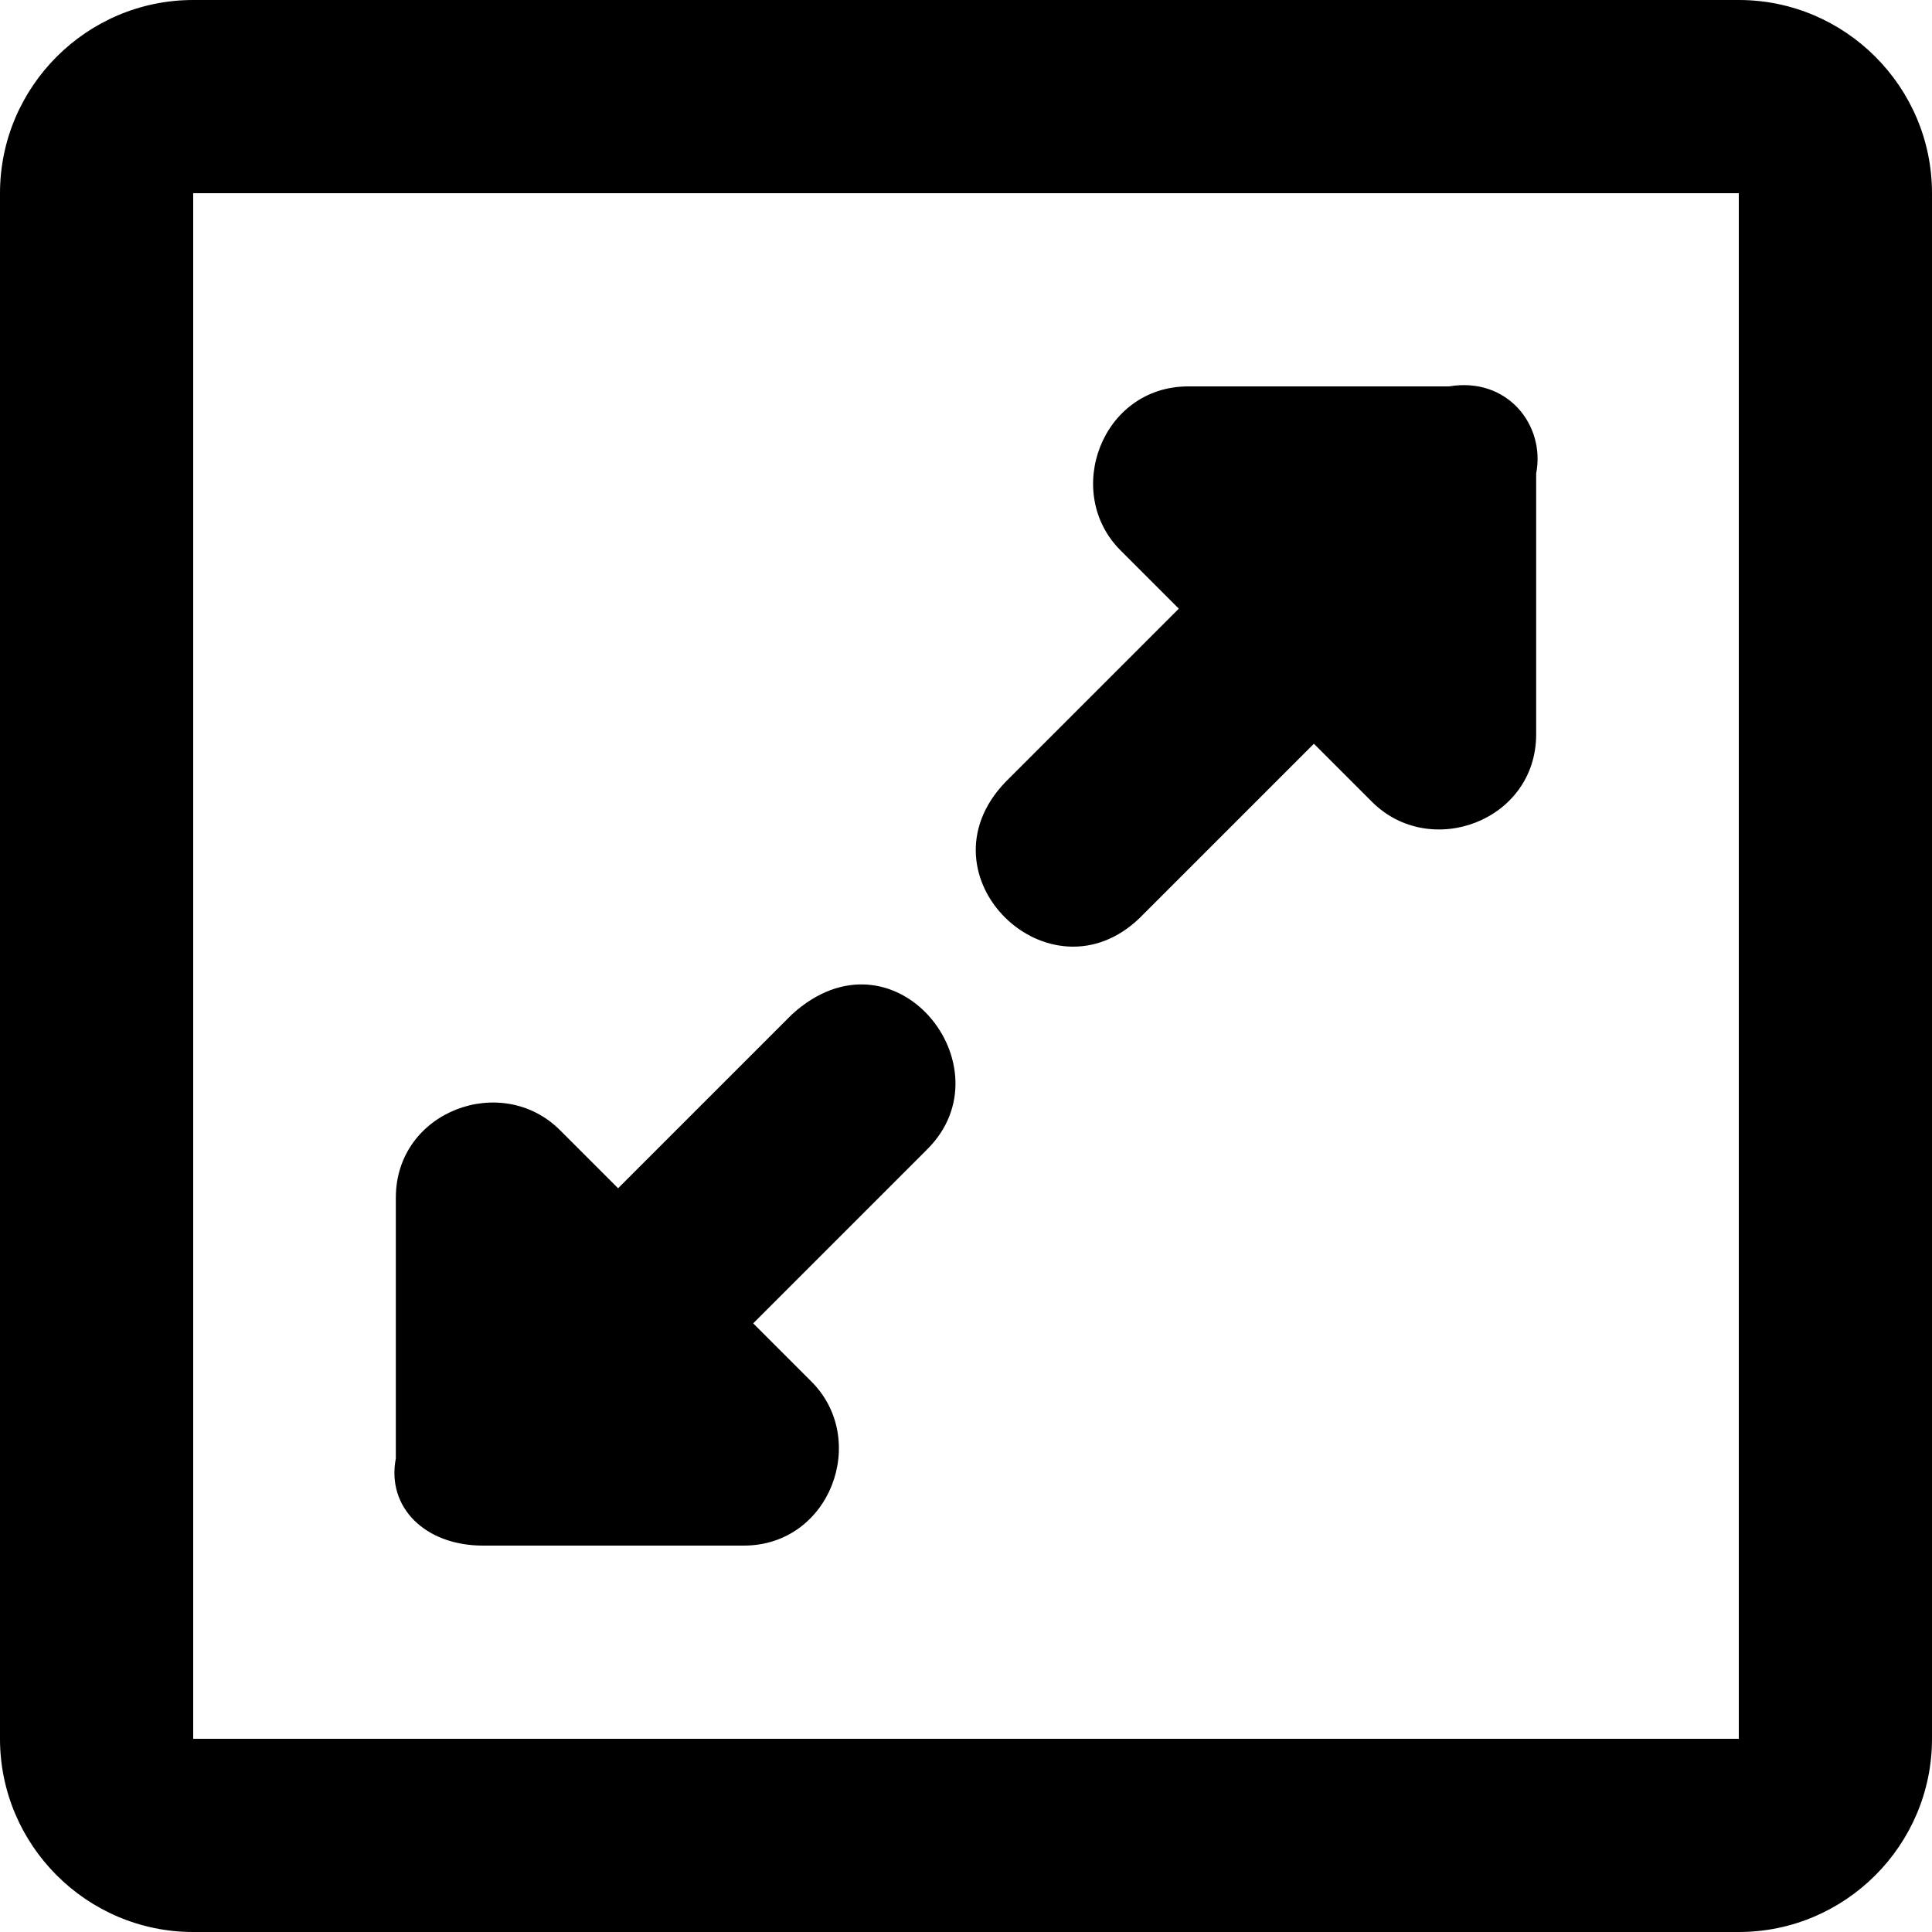
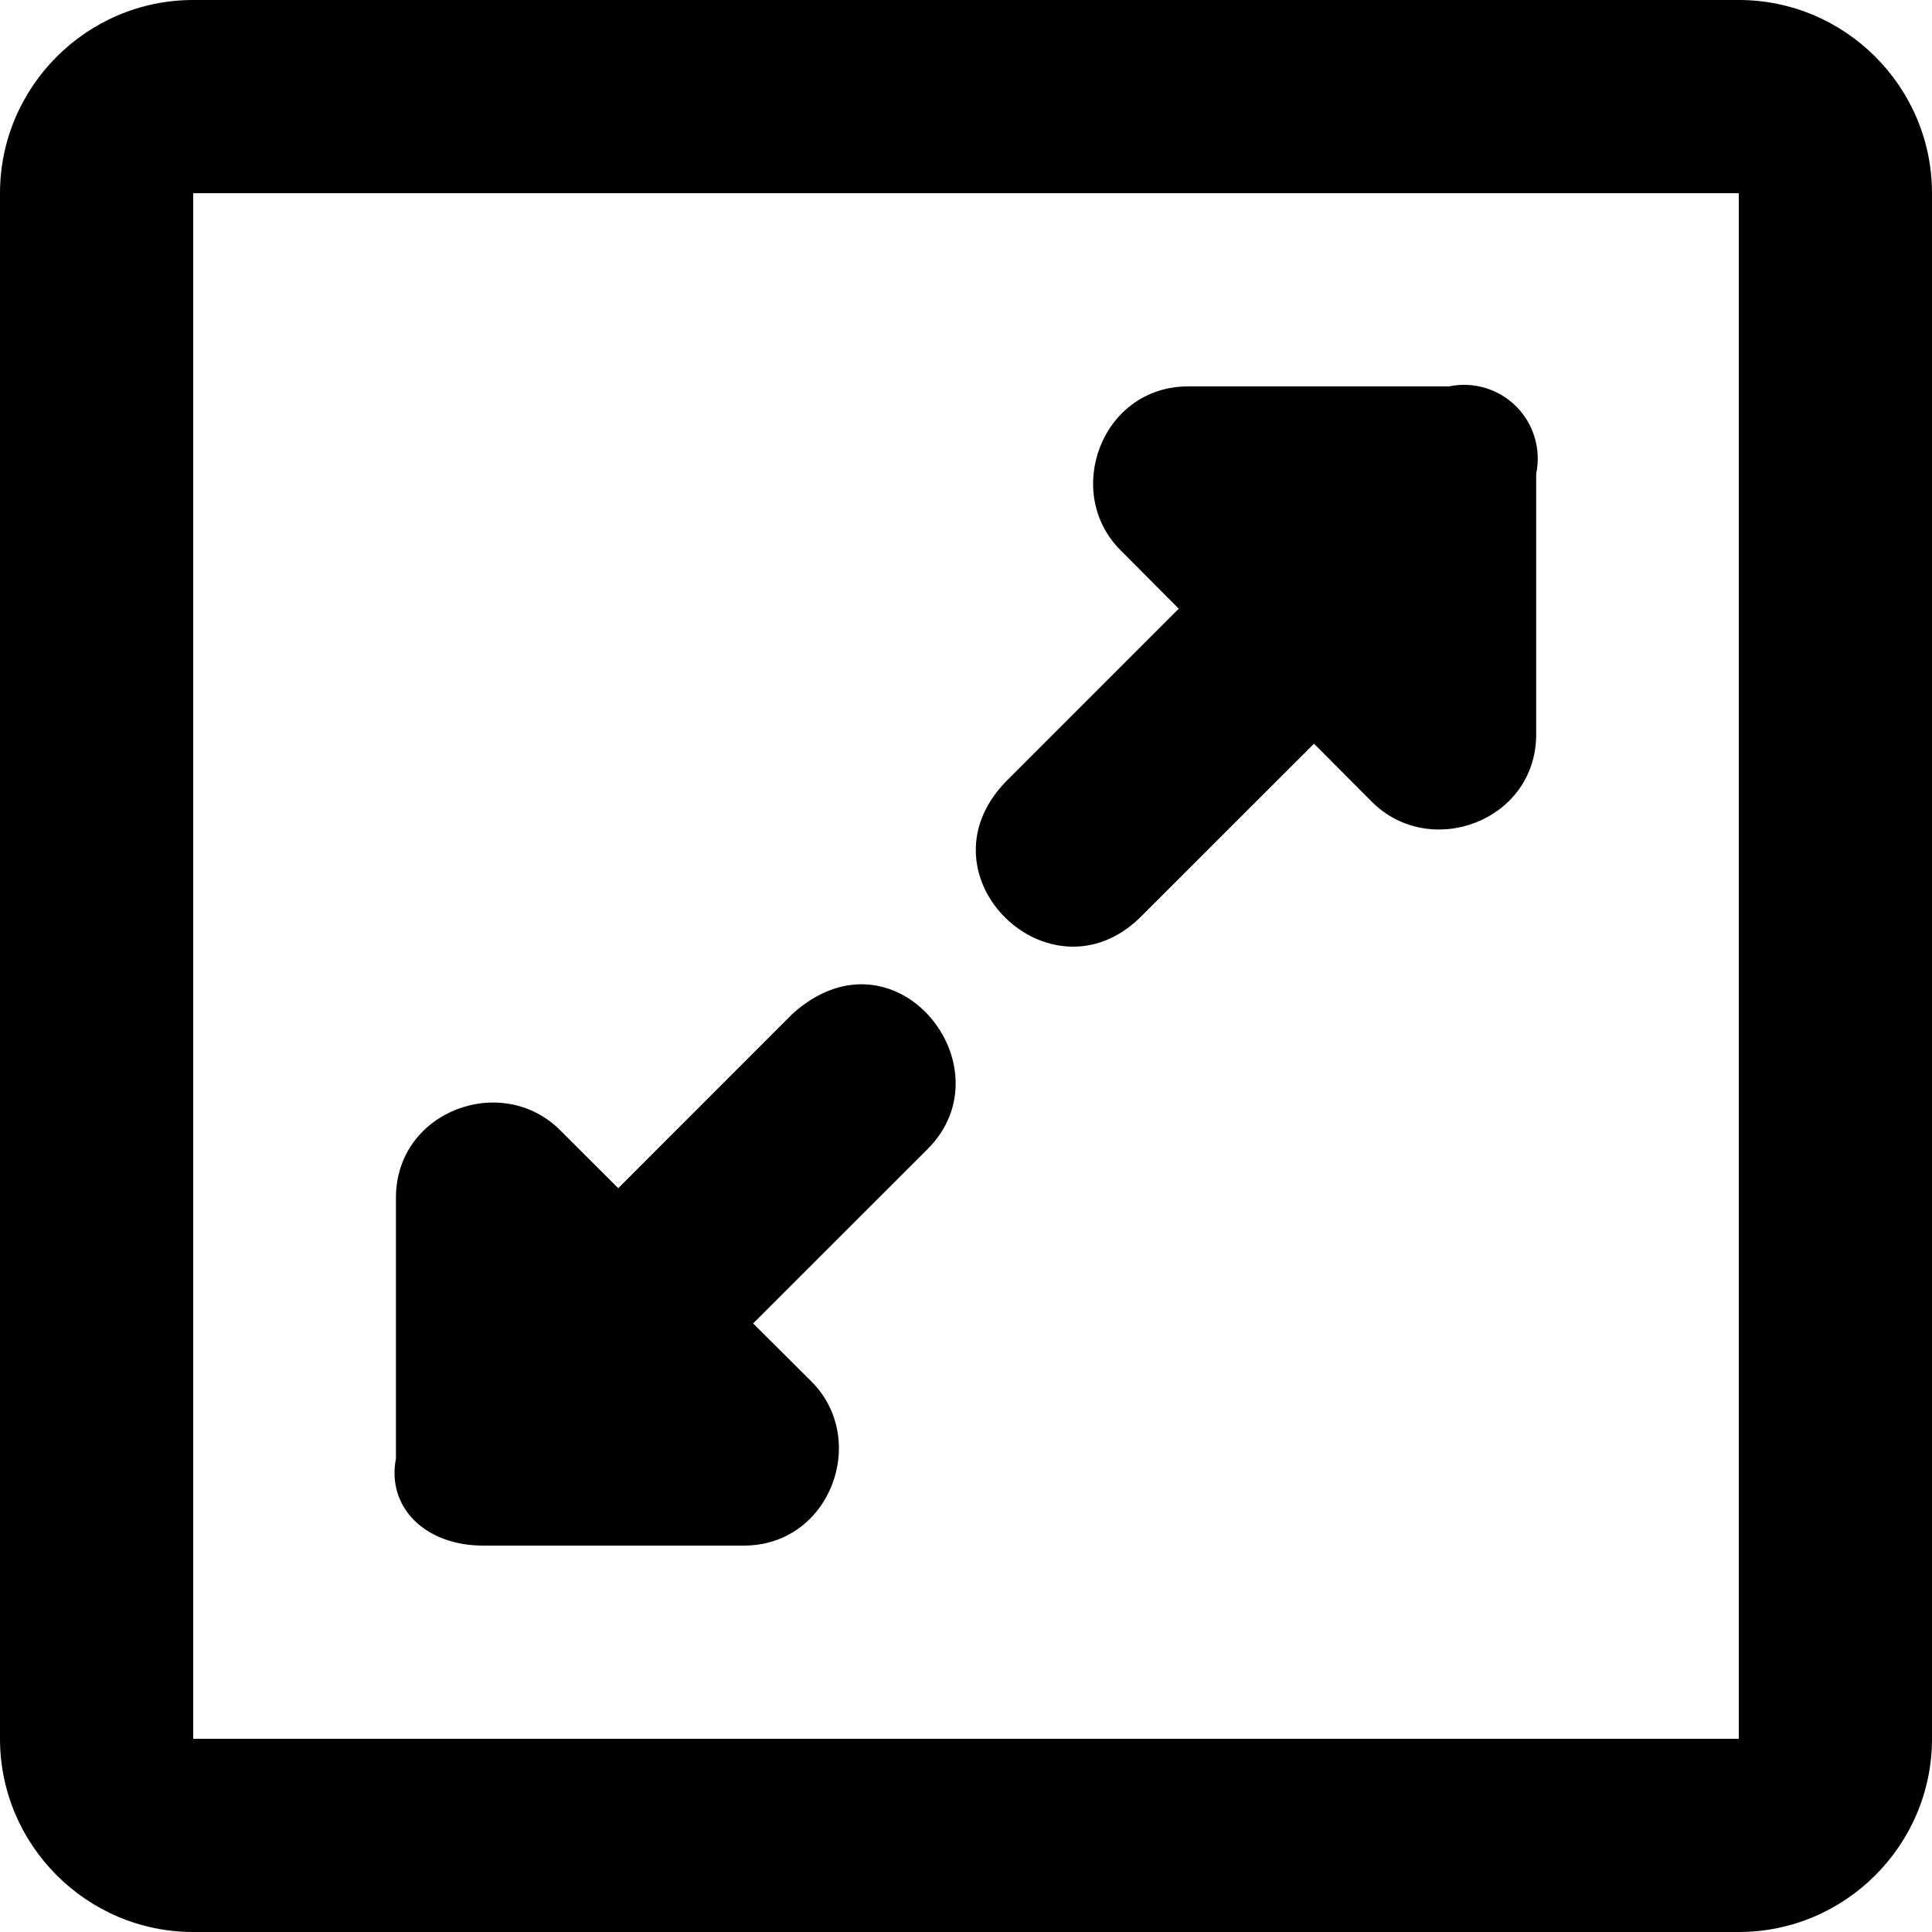
- <svg xmlns="http://www.w3.org/2000/svg" viewBox="0 0 512 512">
-   <path class="lexicon-icon-outline autosize-border" d="M460.8,51.2v409.6H51.2V51.2H460.8 M460.8,0H51.2C23,0,0,23,0,51.2v409.6C0,489,23,512,51.2,512h409.6c28.2,0,51.2-23,51.2-51.2V51.2C512,23,489,0,460.8,0L460.8,0z" />
-   <path class="lexicon-icon-outline autosize-arrow-bottom-left" d="M128,409.6h69.1c23,0,33.3-28.2,17.9-43.5l-15.4-15.4l46.1-46.1c22-21.8-8.7-60.4-35.8-35.8l-46.1,46.1l-15.4-15.4c-15.4-15.4-43.5-5.1-43.5,17.9v69.1C102.4,399.4,112.6,409.6,128,409.6z" />
-   <path class="lexicon-icon-outline autosize-arrow-top-right" d="M384,102.4h-69.1c-23,0-33.3,28.2-17.9,43.5l15.4,15.4l-46.1,46.1c-23.5,24.8,12,58.9,35.8,35.8l46.1-46.1l15.4,15.4c15.4,15.4,43.5,5.1,43.5-17.9v-69.1C409.6,112.6,399.4,99.8,384,102.4z" />
+ <svg xmlns="http://www.w3.org/2000/svg" viewBox="0 0 16 16">
+   <path class="lexicon-icon-outline" d="M4 12.8h2.16c.718 0 1.04-.881.559-1.36l-.482-.48L7.68 9.518c.687-.682-.273-1.888-1.12-1.119L5.12 9.84l-.481-.48c-.482-.482-1.36-.16-1.36.559v2.16c-.078.402.24.721.722.721Zm5.84-9.6H12a.61.61 0 0 1 .722.722v2.16c0 .718-.878 1.04-1.36.559l-.48-.482L9.44 7.6c-.743.722-1.852-.344-1.118-1.119l1.44-1.44-.48-.482C8.8 4.081 9.121 3.2 9.84 3.2Z" />
+   <path class="lexicon-icon-outline" fill-rule="evenodd" clip-rule="evenodd" d="M1.6 0h12.8c.881 0 1.6.719 1.6 1.6v12.8c0 .881-.719 1.6-1.6 1.6H1.6C.719 16 0 15.281 0 14.4V1.6C0 .719.719 0 1.6 0Zm12.8 14.4V1.6H1.6v12.8h12.8Z" />
</svg>
